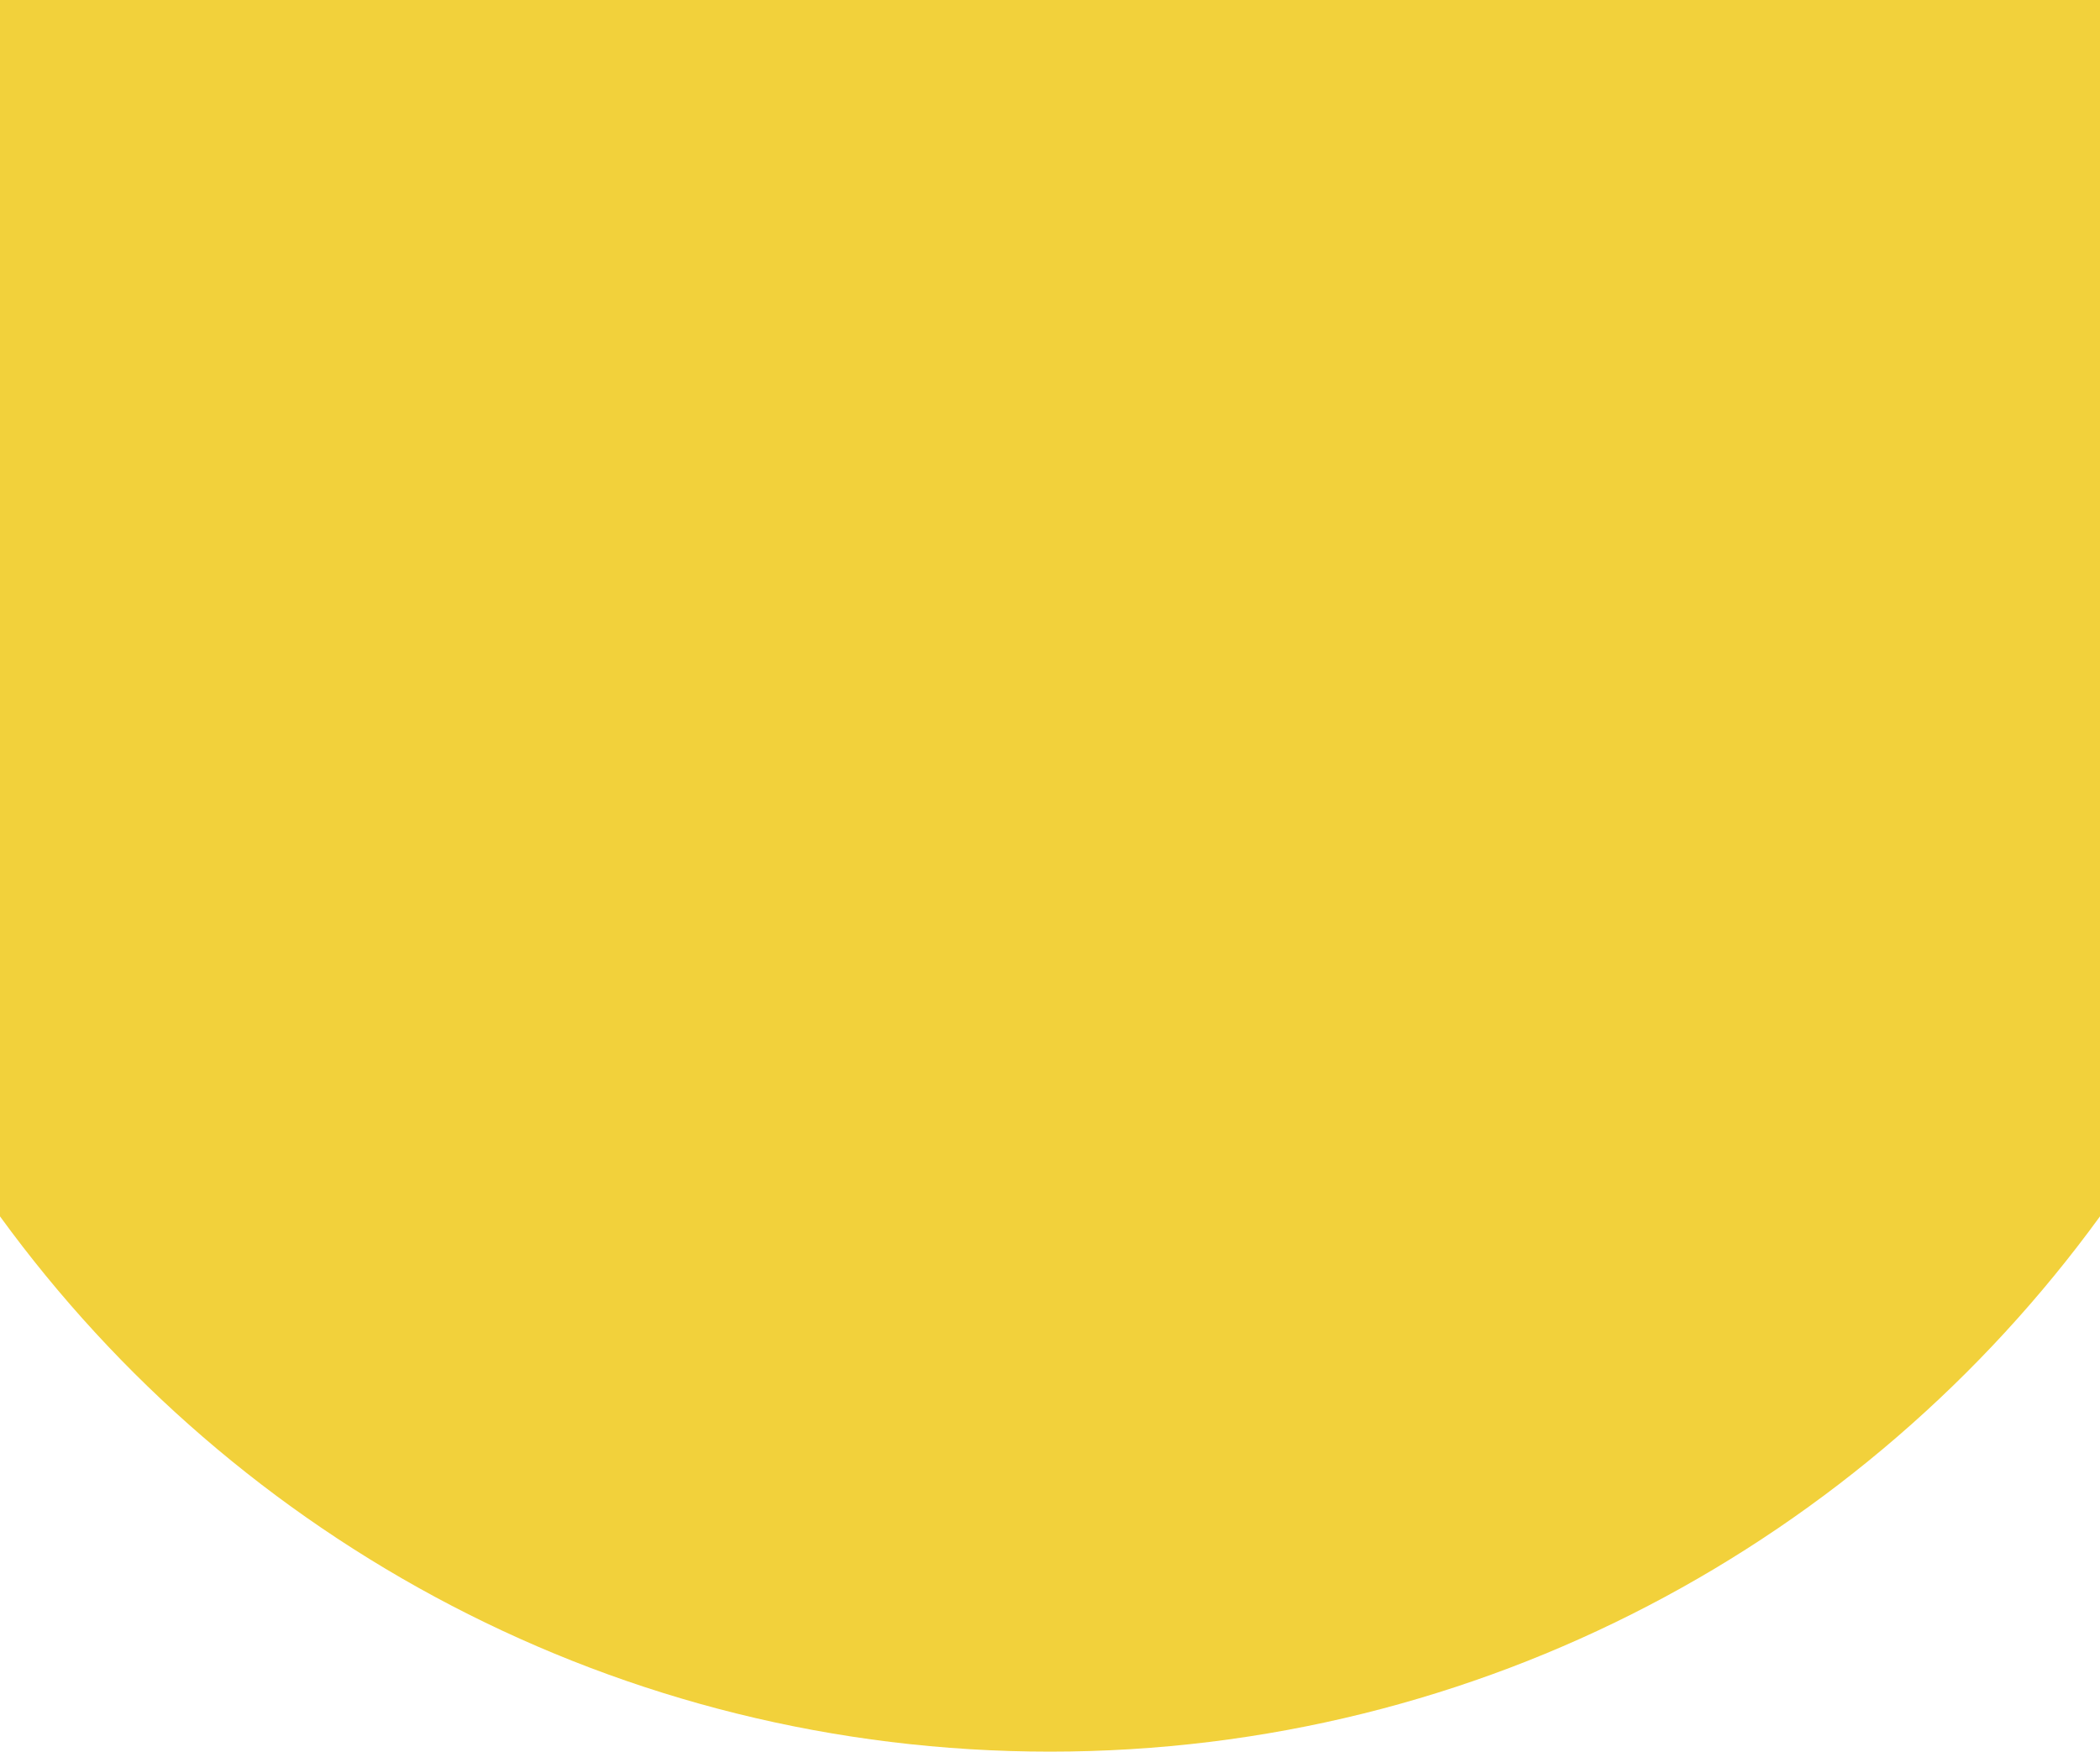
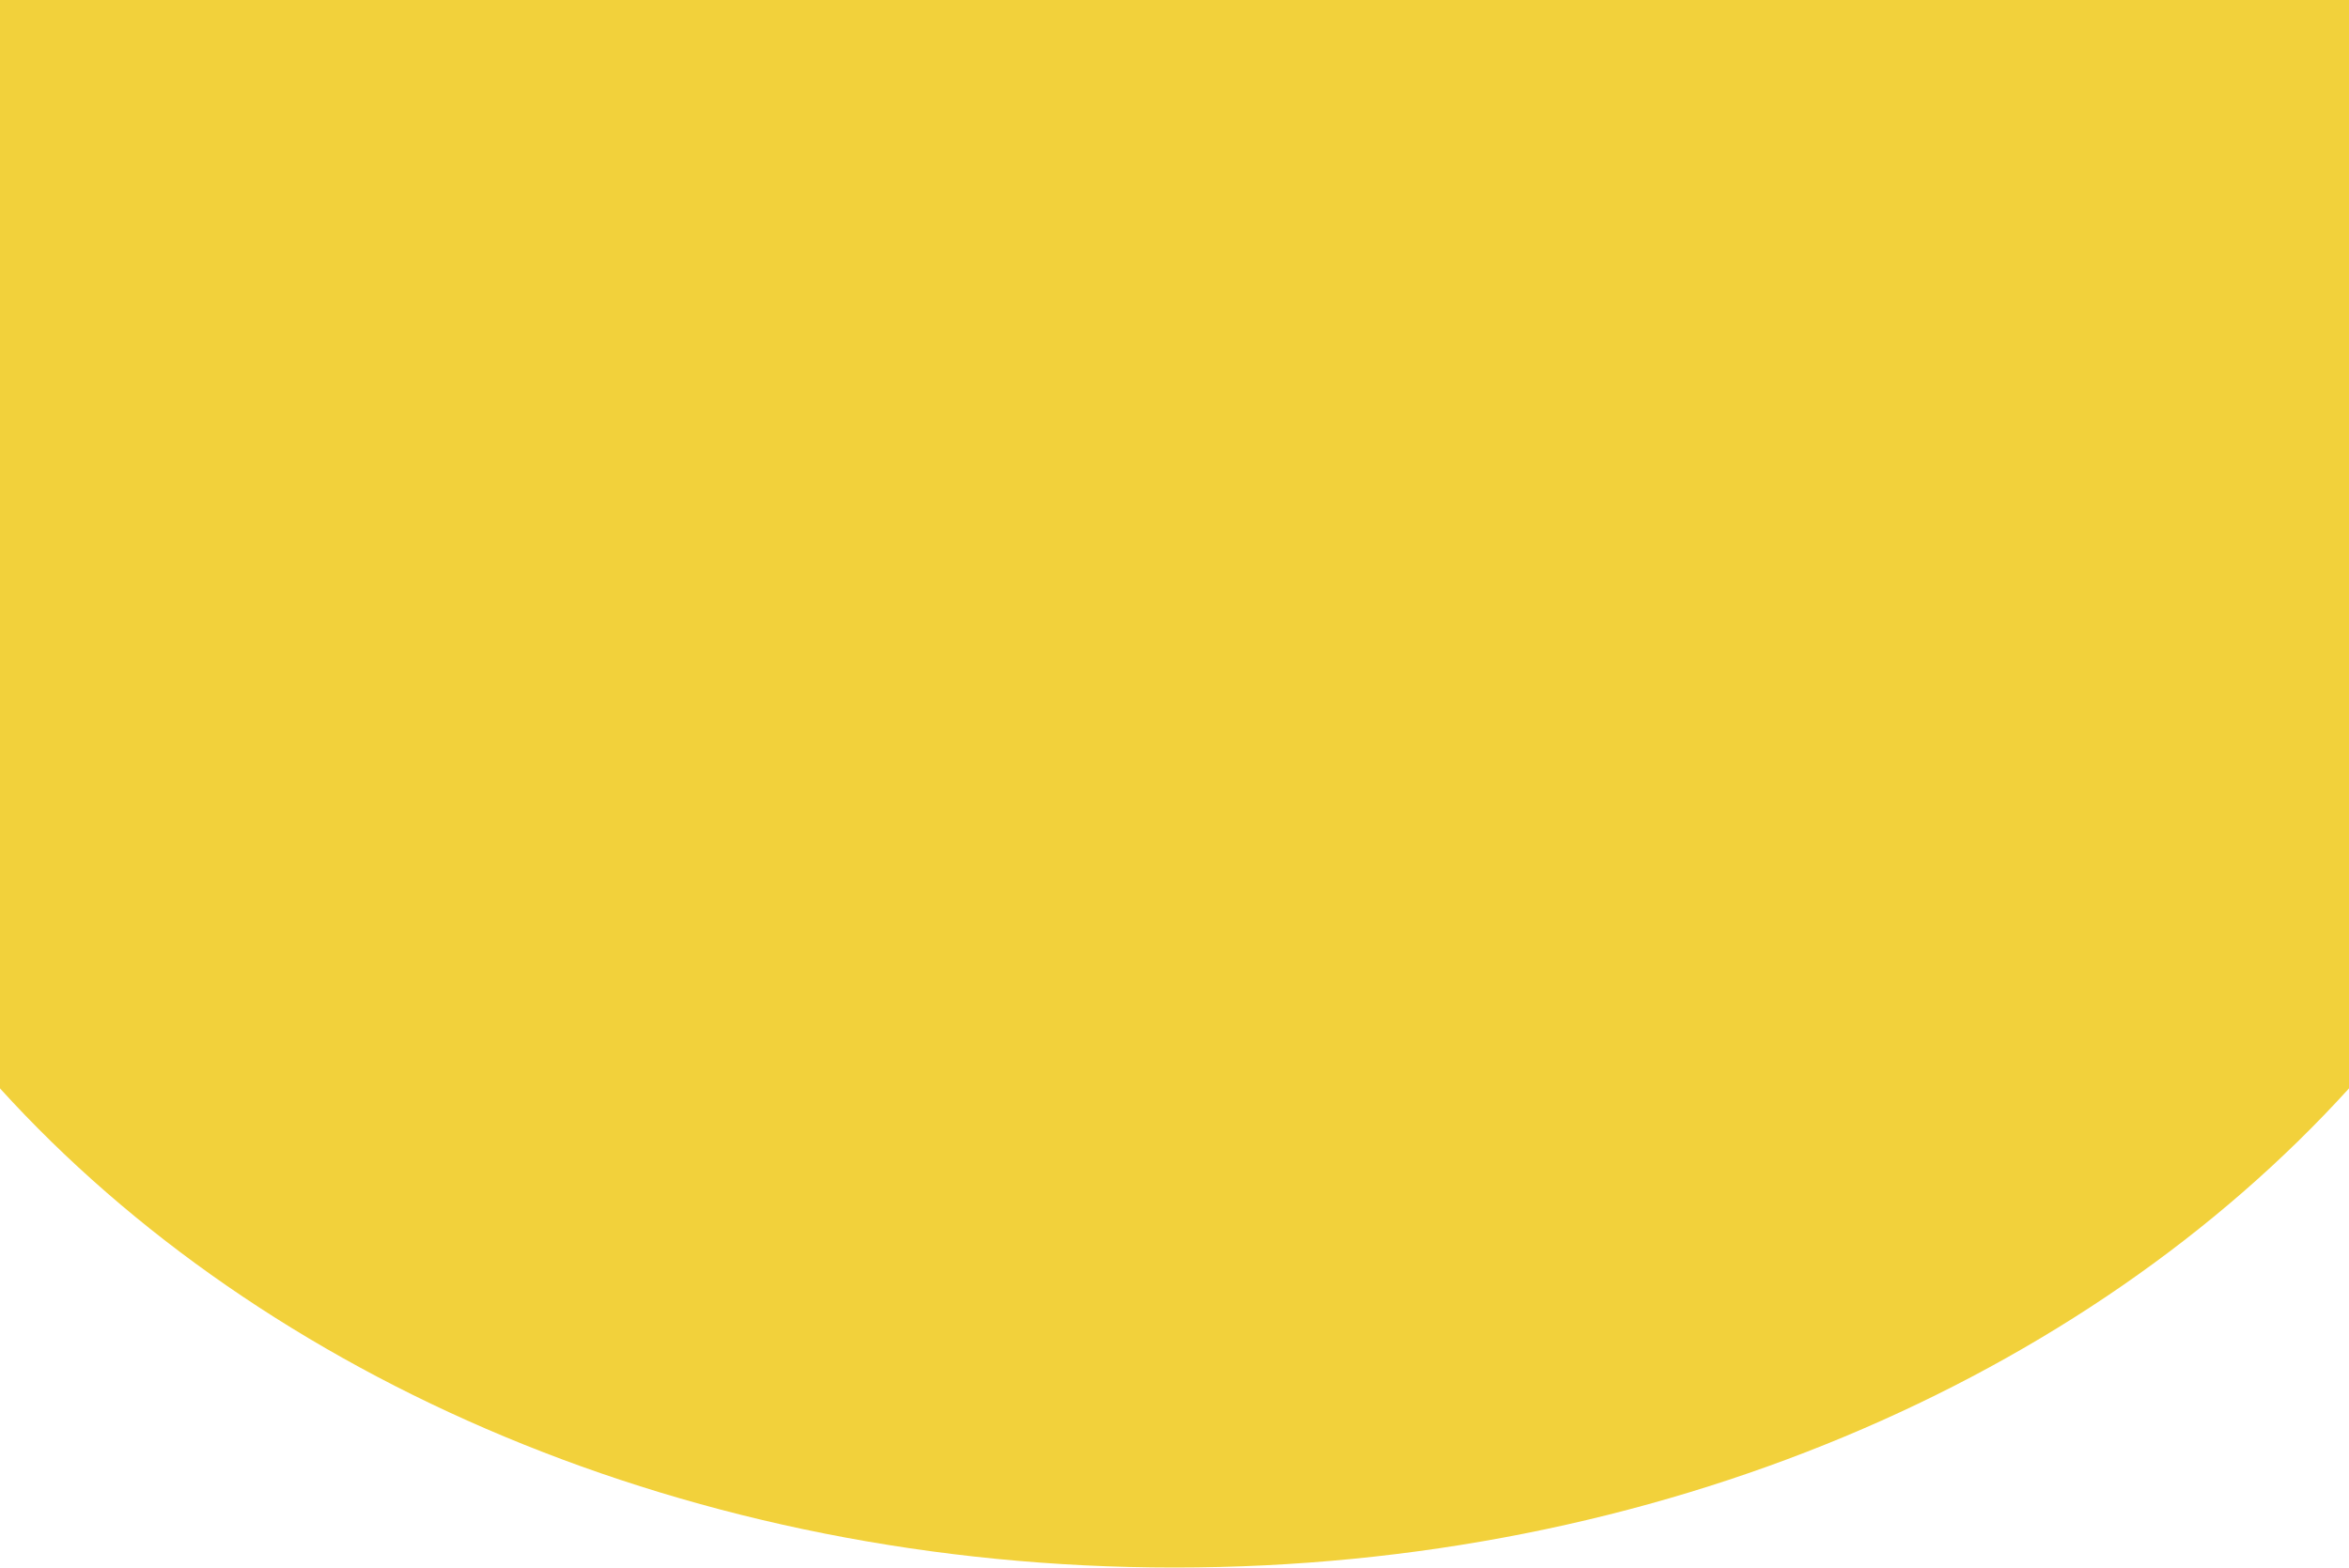
- <svg xmlns="http://www.w3.org/2000/svg" id="a" data-name="Warstwa 1" viewBox="0 0 400 333.68">
-   <defs>
-     <style>
-       .b {
-         fill: #f2d13b;
-       }
-     </style>
-   </defs>
-   <path class="b" d="M400,231.72V0H0V231.72c44.92,61.79,117.76,101.97,200,101.97s155.08-40.18,200-101.97Z" />
+ <svg xmlns="http://www.w3.org/2000/svg" version="1.1" id="a" x="0px" y="0px" viewBox="0 0 500 333.7" style="enable-background:new 0 0 500 333.7;" xml:space="preserve">
+   <style type="text/css">
+ 	.st0{fill:#F2D13B;}
+ </style>
+   <path class="st0" d="M500,231.7V0H0v231.7c56.1,61.8,147.2,102,250,102S443.9,293.5,500,231.7z" />
</svg>
